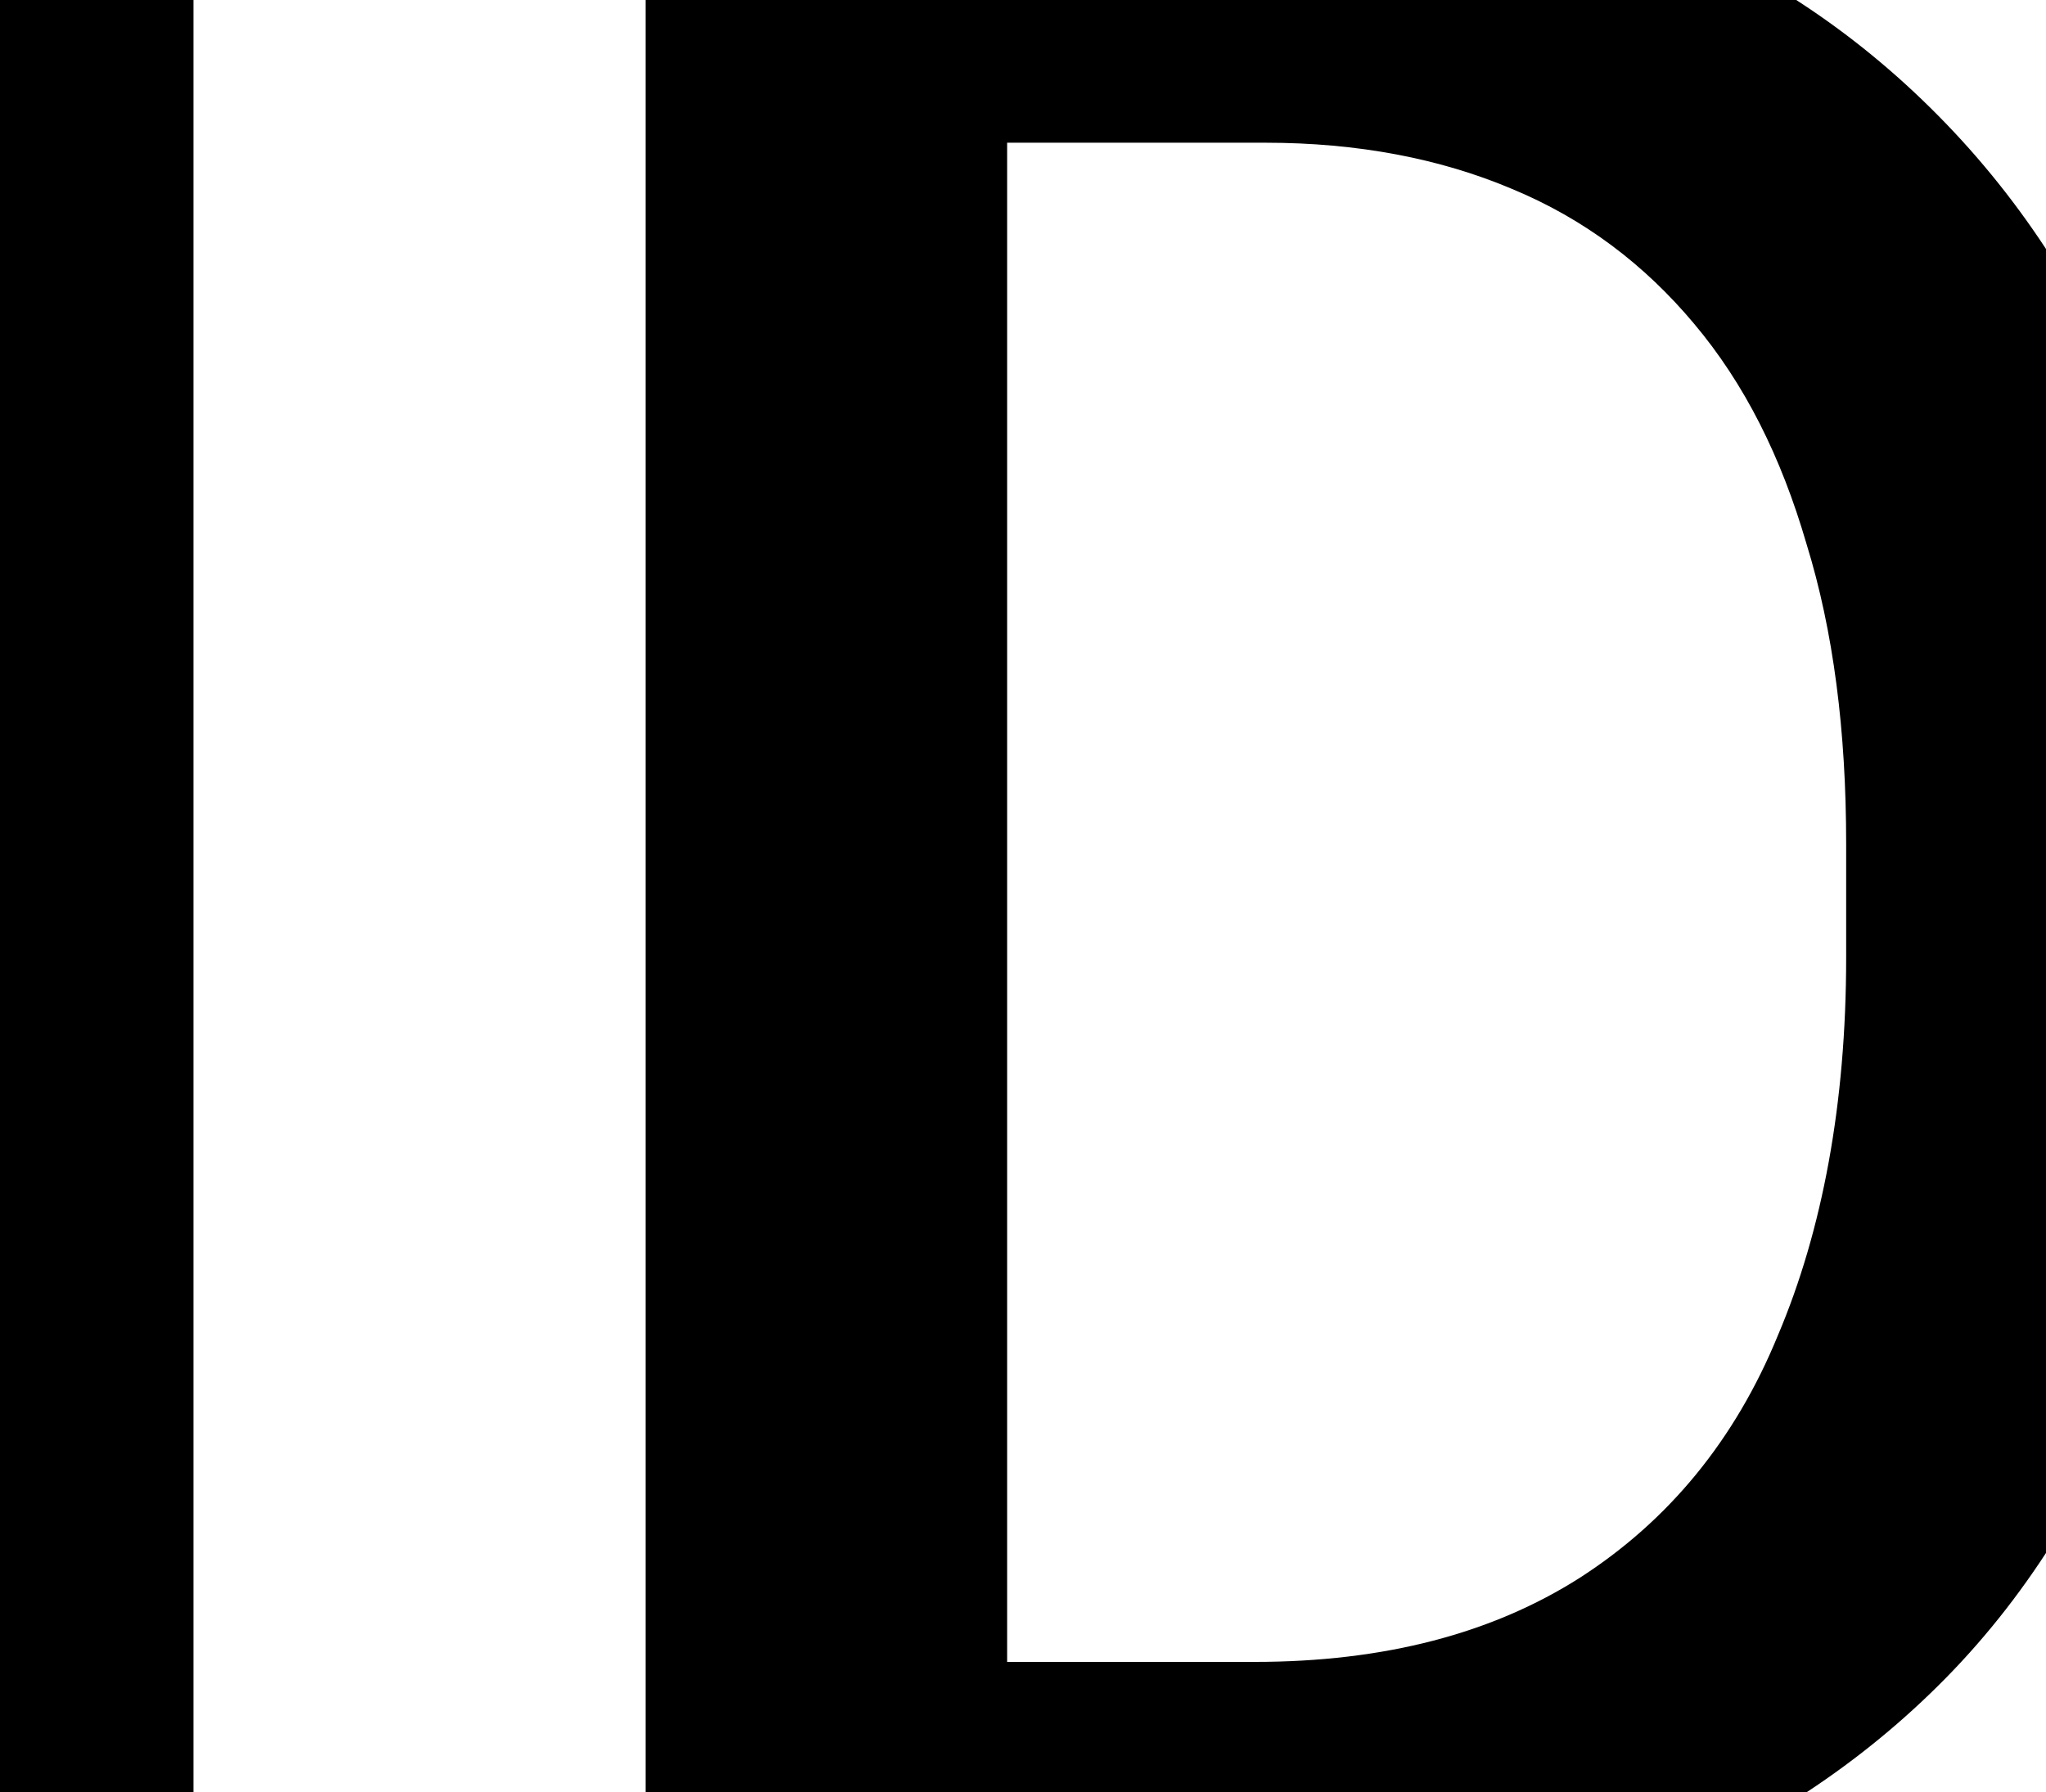
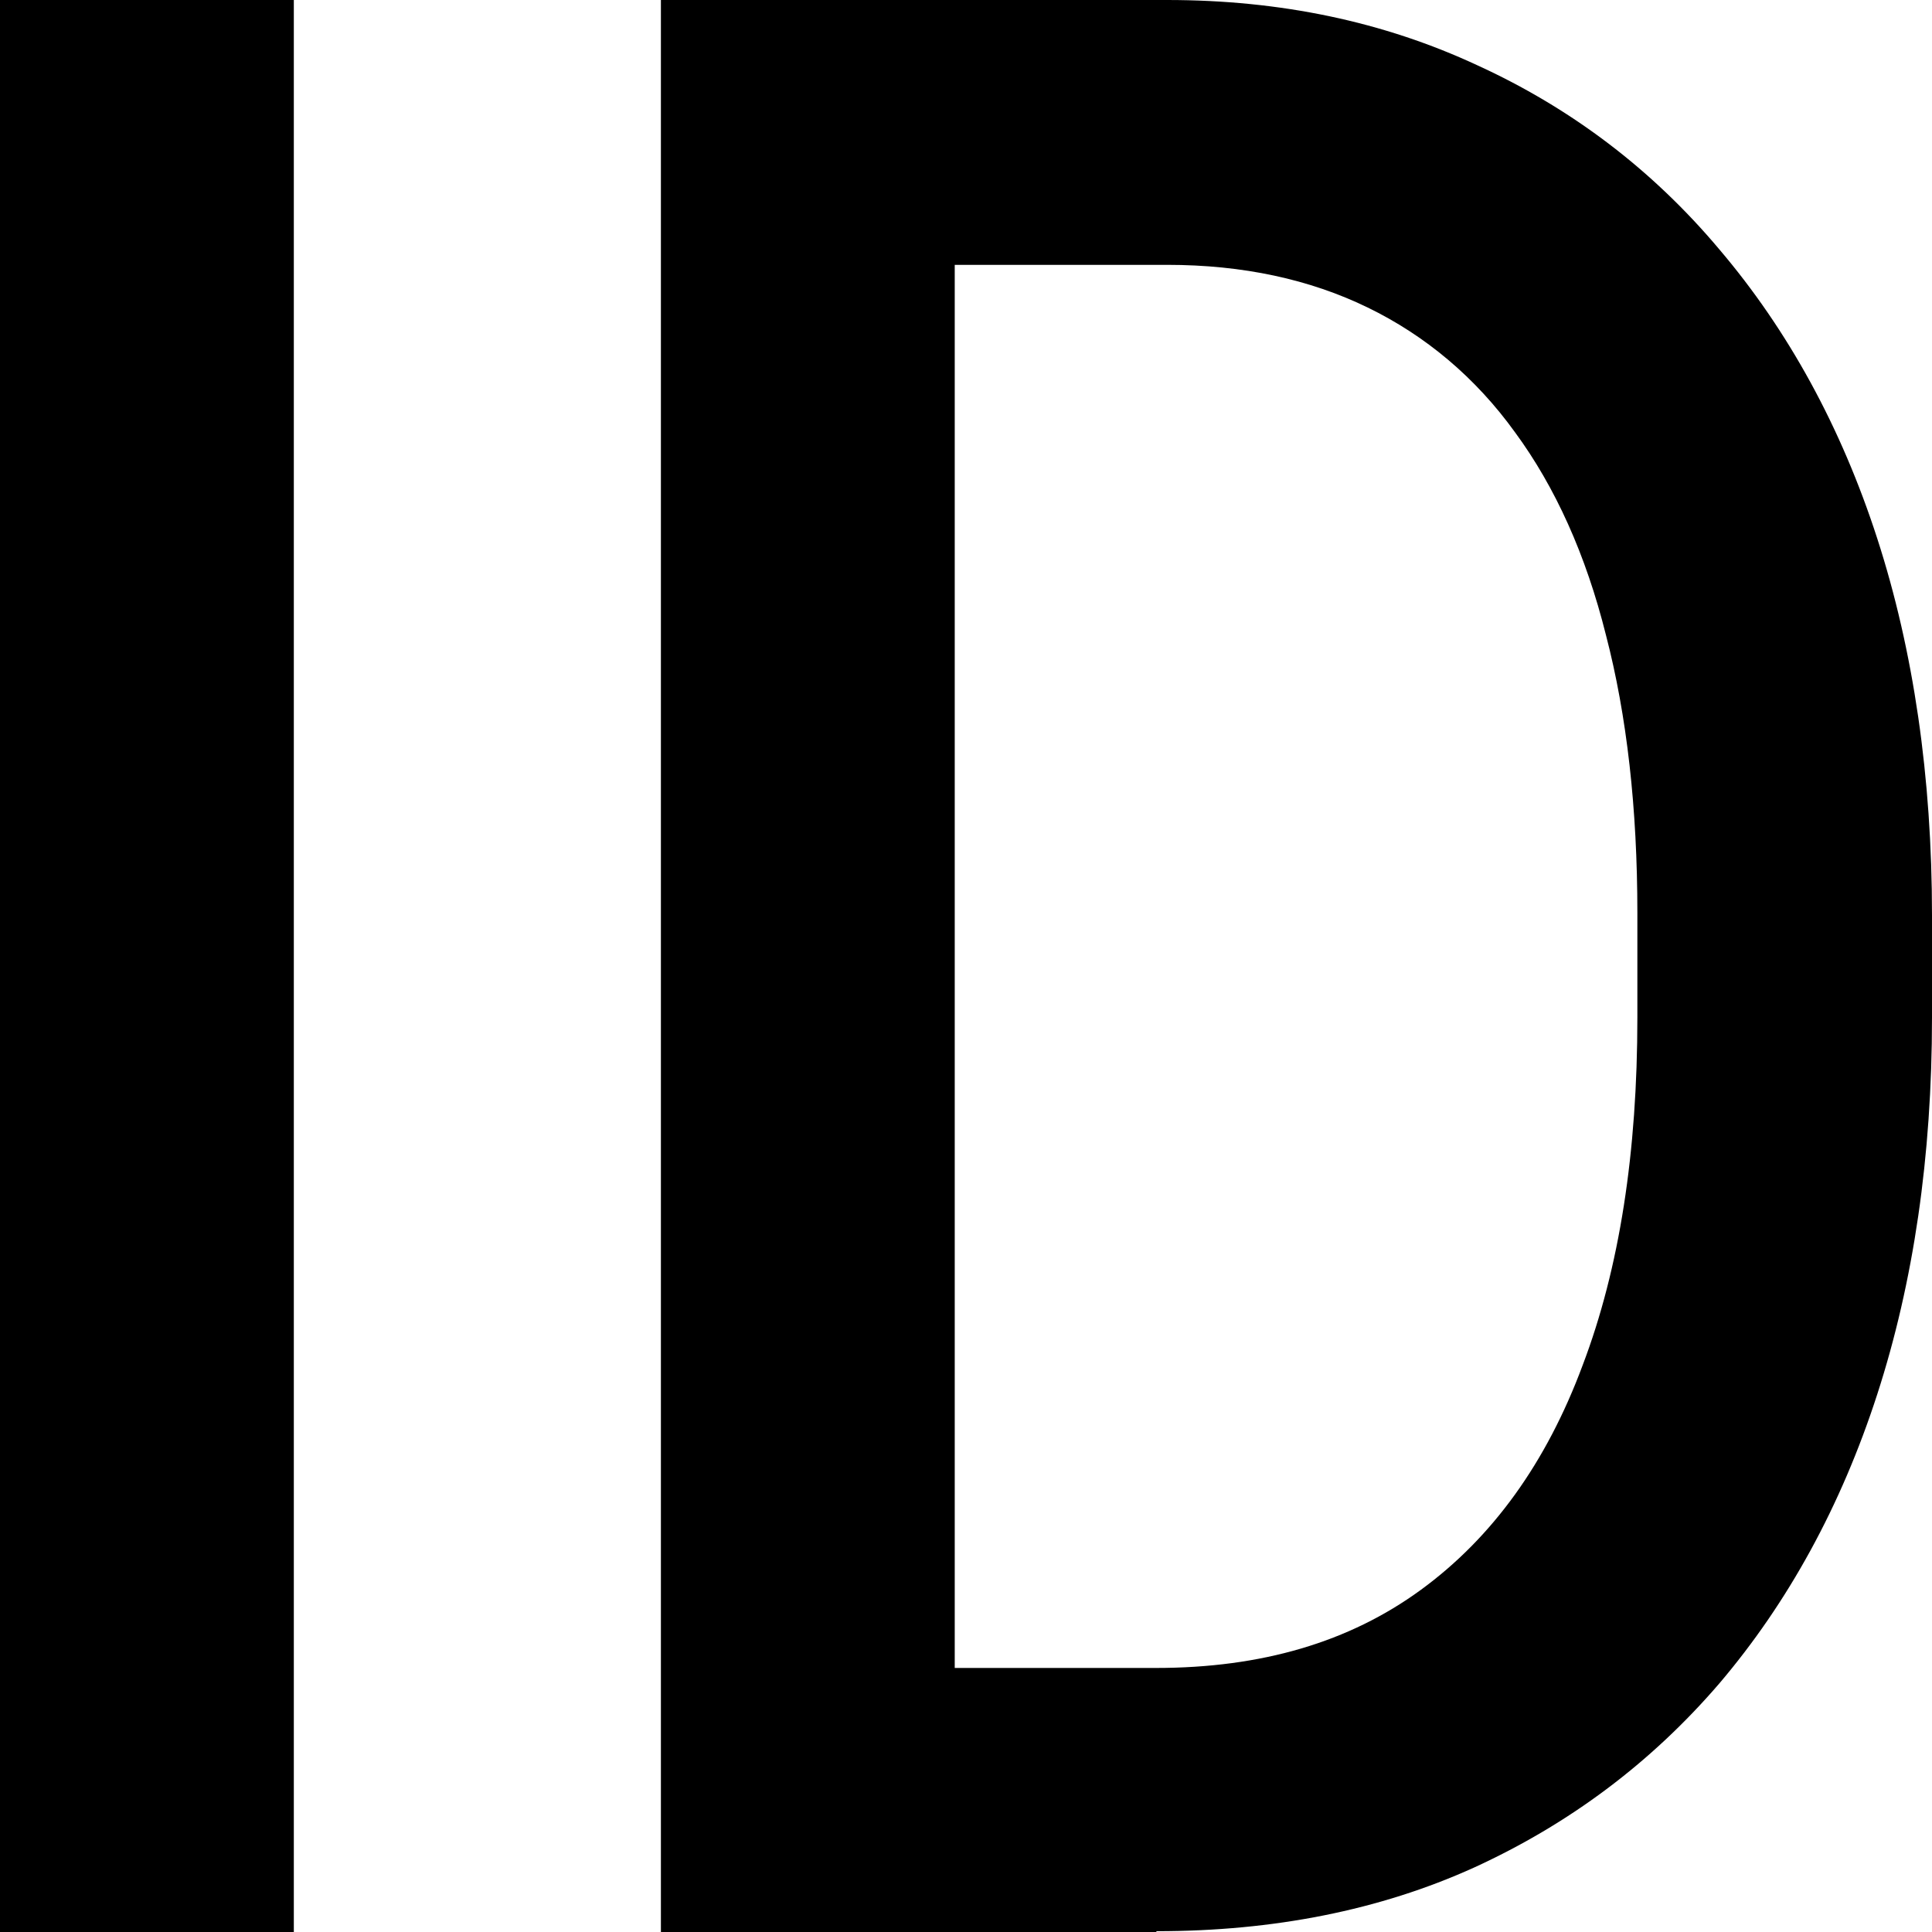
- <svg xmlns="http://www.w3.org/2000/svg" id="Layer_1" version="1.1" viewBox="0 0 129 113">
-   <path d="M12.2-9.2V122.8H-10.6V-9.2H12.2ZM79.1,122.8h-28.3l.2-18h28.1c8.2,0,15-1.8,20.5-5.3,5.6-3.6,9.8-8.7,12.5-15.3,2.8-6.6,4.3-14.6,4.3-23.8v-7.2c0-7.1-.8-13.4-2.5-18.9-1.6-5.5-3.9-10.1-7.1-13.9-3.1-3.7-6.9-6.6-11.5-8.5-4.5-1.9-9.7-2.9-15.5-2.9h-29.6V-9.2h29.6c8.8,0,16.8,1.5,24.1,4.4,7.3,2.9,13.5,7.1,18.8,12.6,5.3,5.5,9.4,12.1,12.3,19.8,2.8,7.7,4.3,16.3,4.3,25.7v7c0,9.5-1.4,18.1-4.3,25.7s-6.9,14.3-12.3,19.8c-5.3,5.4-11.7,9.6-19.1,12.6-7.3,2.9-15.5,4.4-24.6,4.4ZM63.5-9.2V122.8h-22.8V-9.2h22.8Z" />
+ <svg xmlns="http://www.w3.org/2000/svg" id="a" viewBox="0 0 24 24">
+   <path d="M3.65,0v24H0V0h3.65ZM14.36,24h-4.52l.03-3.28h4.49c1.31,0,2.4-.32,3.29-.97.89-.65,1.56-1.58,2.01-2.79.46-1.21.68-2.65.68-4.32v-1.3c0-1.3-.13-2.45-.39-3.45-.25-1-.63-1.84-1.13-2.52-.49-.68-1.11-1.2-1.83-1.55-.72-.35-1.55-.53-2.49-.53h-4.74V0h4.74c1.41,0,2.69.27,3.85.81,1.16.53,2.17,1.29,3.01,2.29.85,1,1.51,2.2,1.96,3.59s.68,2.96.68,4.68v1.27c0,1.73-.23,3.29-.68,4.68s-1.11,2.59-1.96,3.59c-.85.99-1.87,1.75-3.05,2.29-1.17.53-2.49.79-3.94.79ZM11.86,0v24h-3.65V0h3.65Z" />
</svg>
